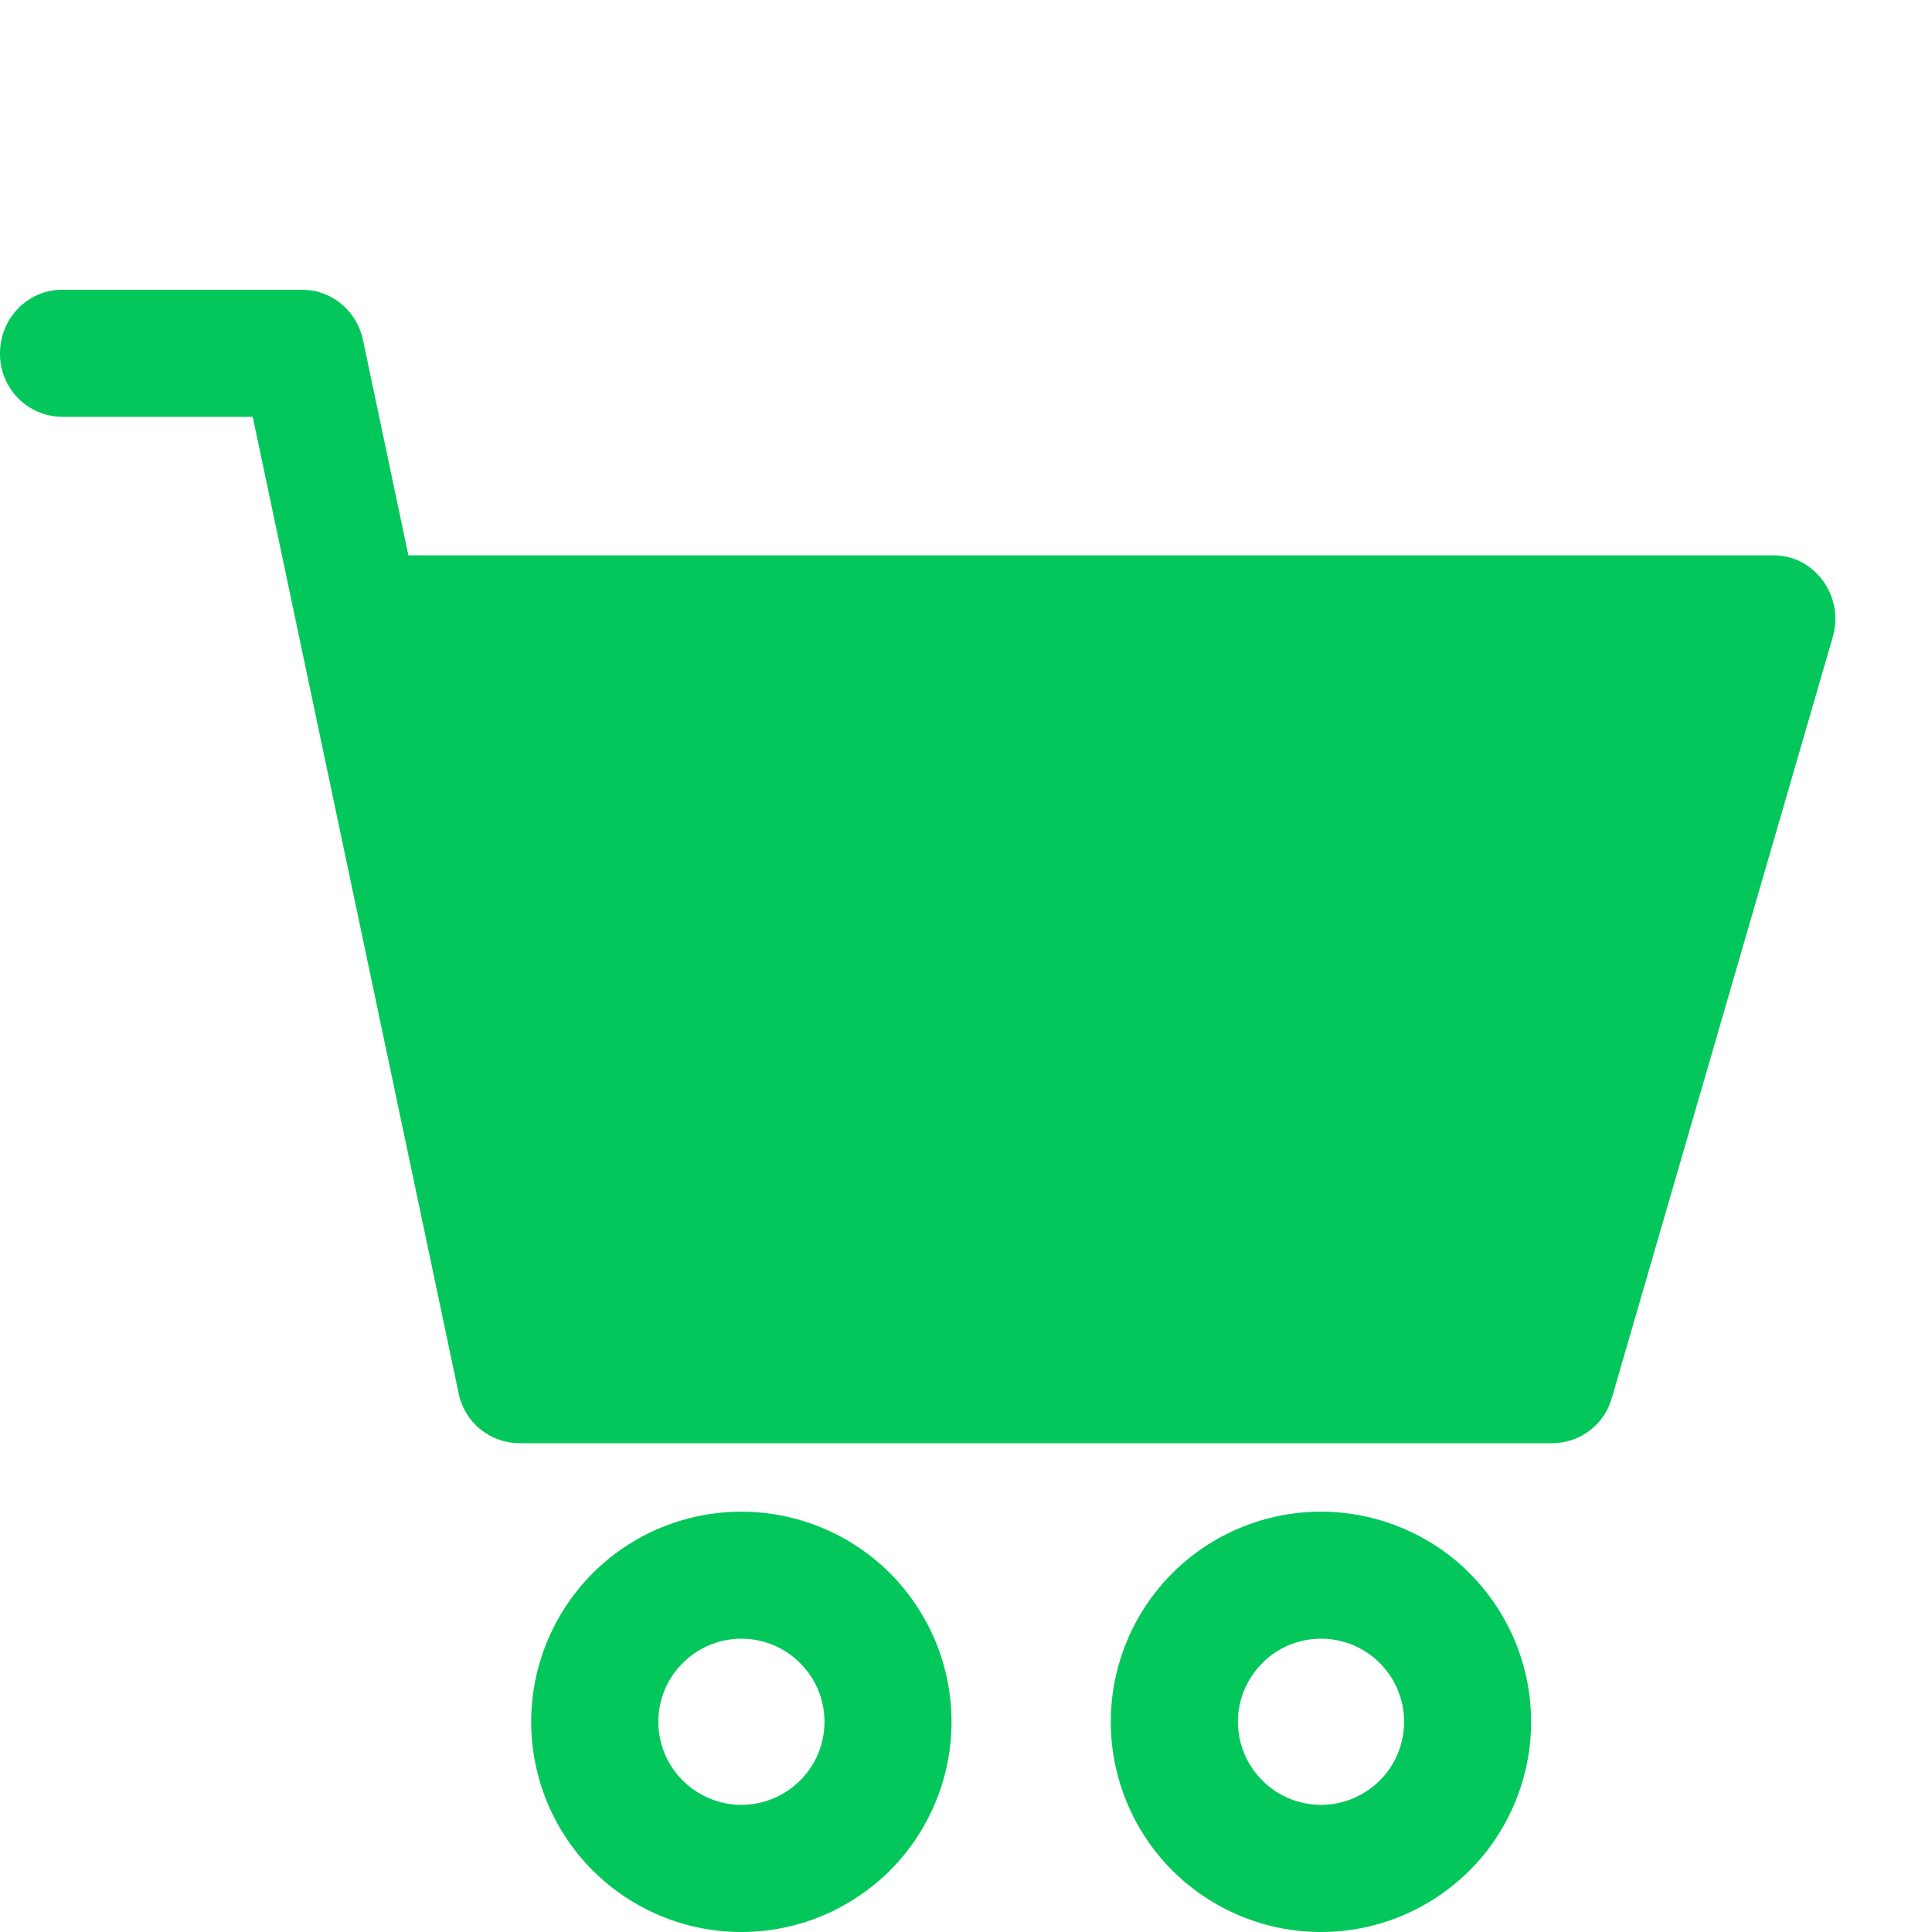
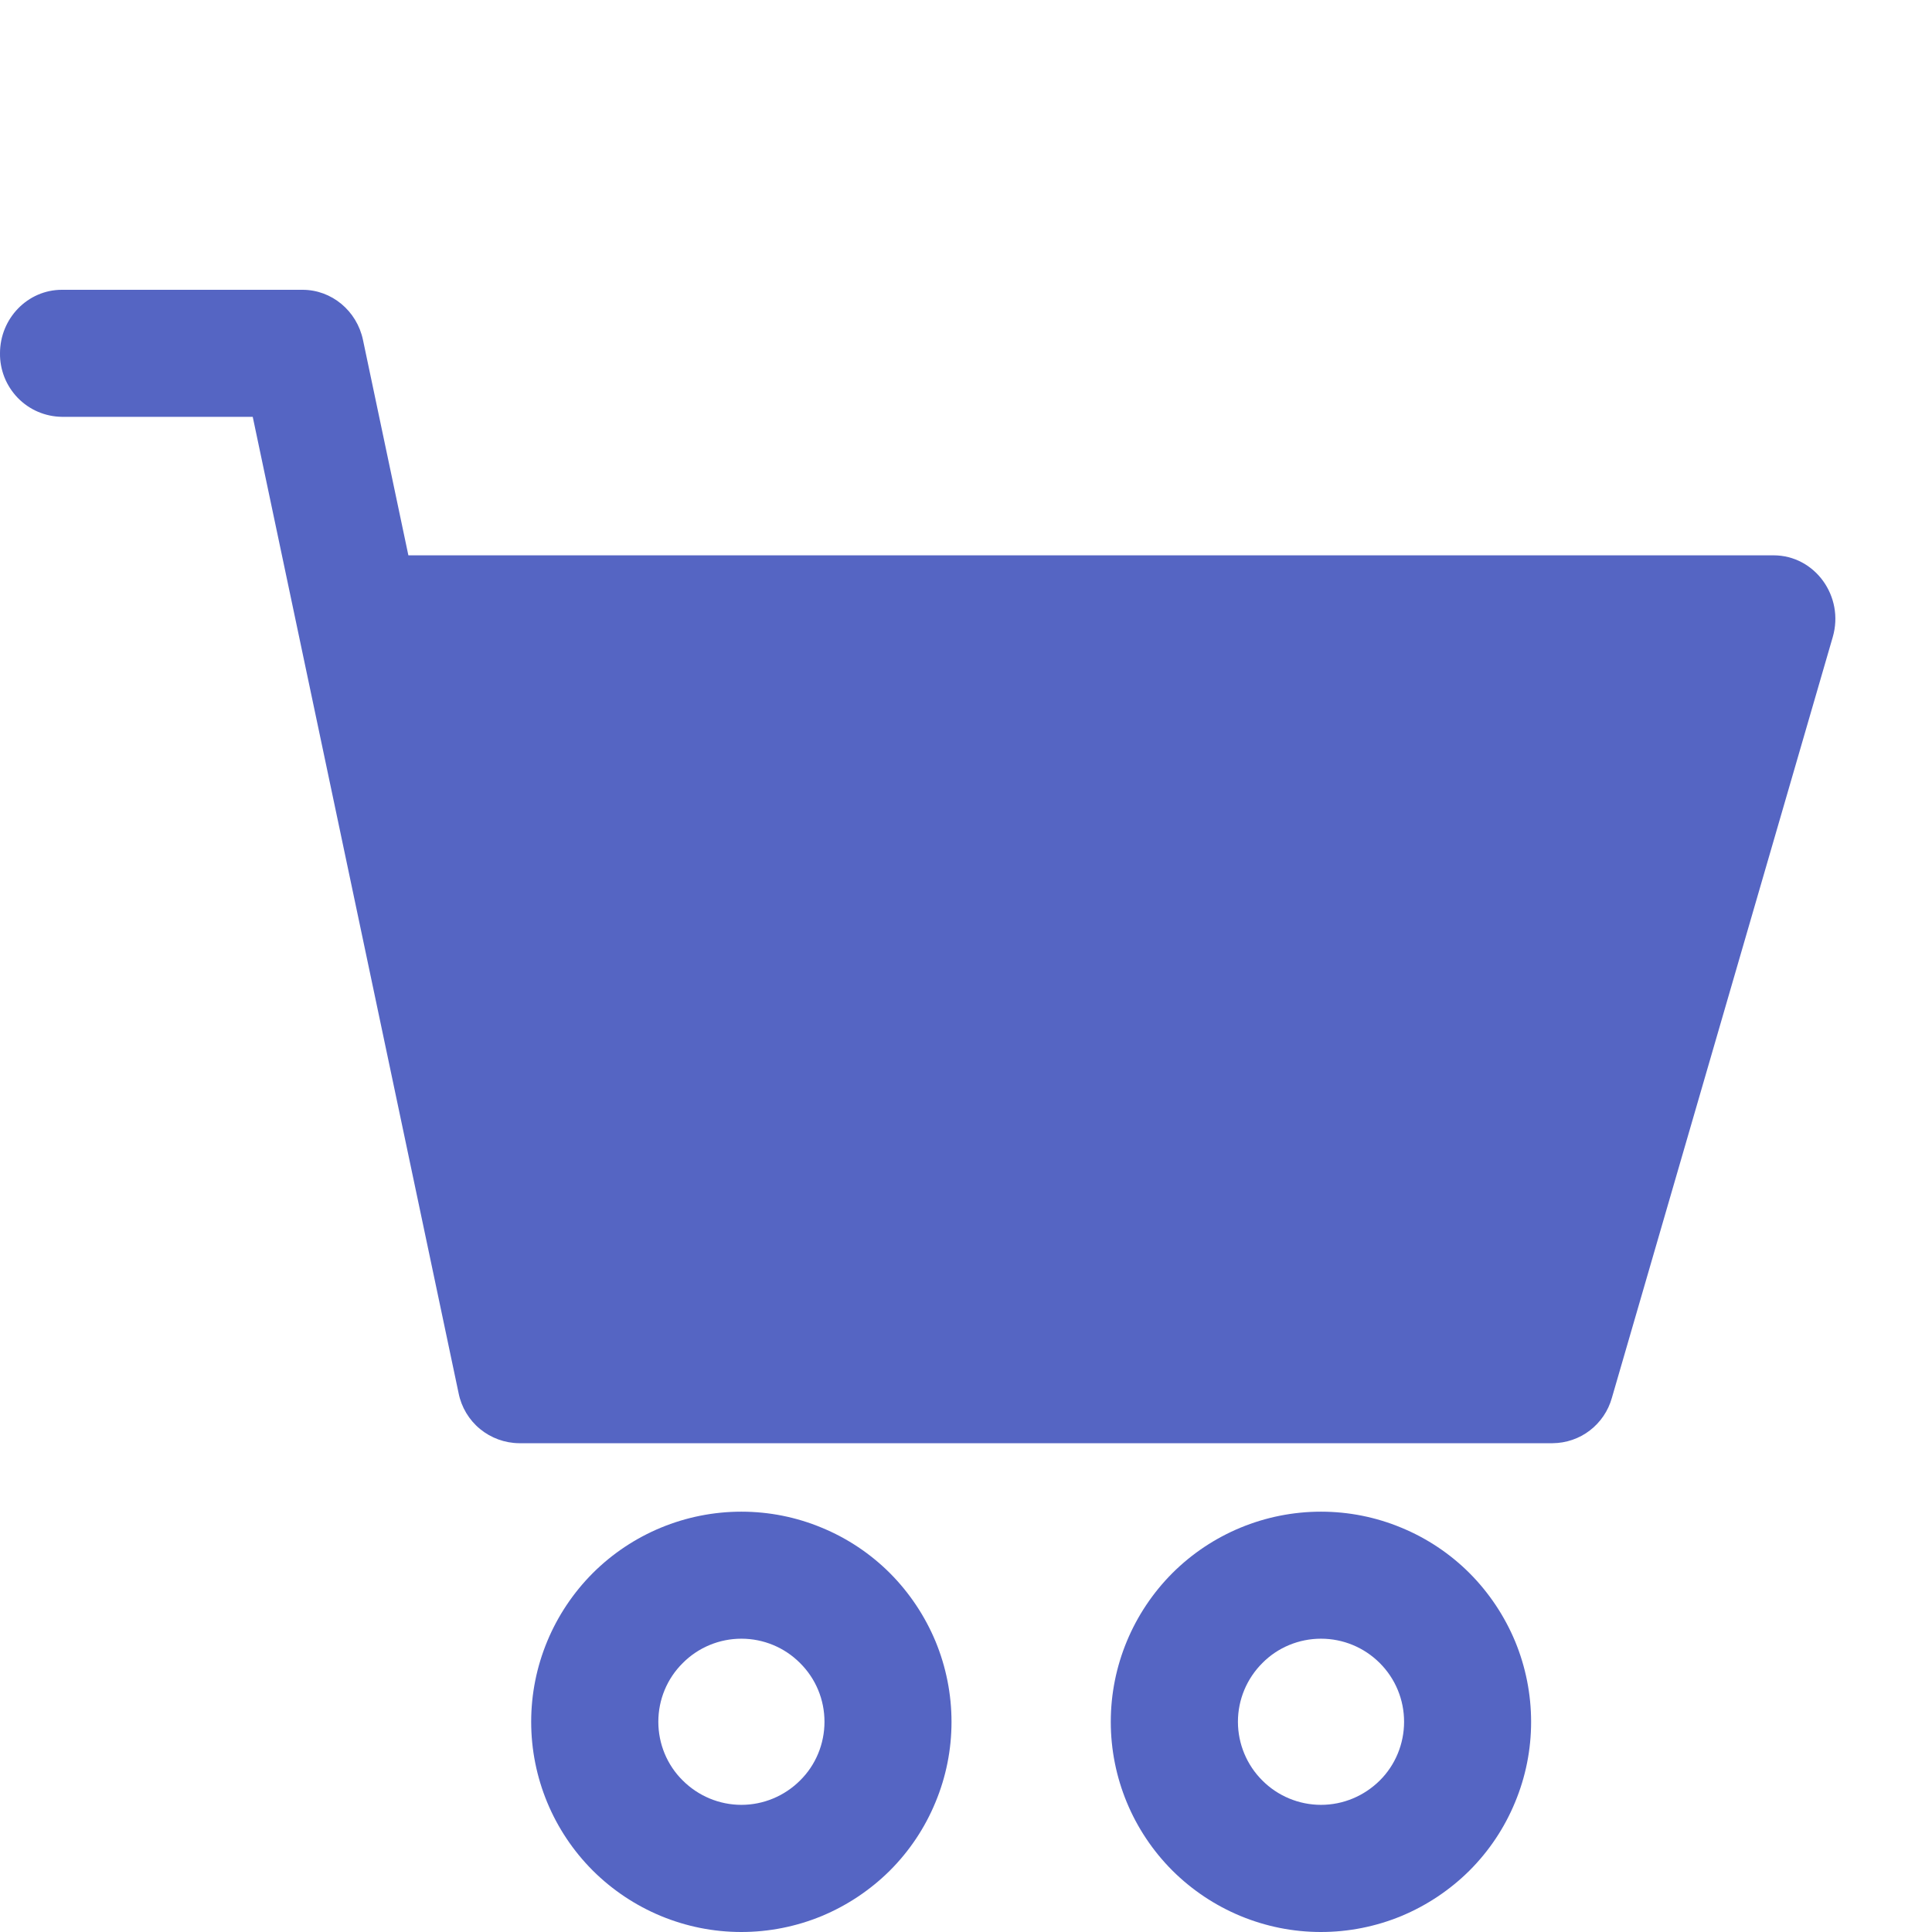
<svg xmlns="http://www.w3.org/2000/svg" width="16" height="16" viewBox="0 0 16 16" fill="none">
  <g clip-path="url(#clip0)">
-     <path fill-rule="evenodd" clip-rule="evenodd" d="M6.14 12.519C6.369 12.519 6.595 12.564 6.806 12.652C7.017 12.739 7.209 12.867 7.371 13.029C7.532 13.191 7.66 13.383 7.748 13.594C7.835 13.805 7.88 14.031 7.88 14.26C7.88 14.489 7.835 14.715 7.747 14.926C7.66 15.137 7.532 15.329 7.37 15.491C7.208 15.652 7.016 15.78 6.805 15.868C6.594 15.955 6.368 16 6.139 16C5.677 16 5.235 15.816 4.908 15.49C4.582 15.163 4.399 14.721 4.399 14.259C4.399 13.797 4.583 13.355 4.909 13.028C5.236 12.702 5.678 12.519 6.14 12.519ZM10.94 12.519C11.169 12.519 11.395 12.564 11.606 12.652C11.817 12.739 12.009 12.867 12.171 13.029C12.332 13.191 12.46 13.383 12.548 13.594C12.635 13.805 12.68 14.031 12.68 14.26C12.68 14.489 12.635 14.715 12.547 14.926C12.46 15.137 12.332 15.329 12.17 15.491C12.008 15.652 11.816 15.78 11.605 15.868C11.394 15.955 11.168 16 10.939 16C10.477 16 10.035 15.816 9.708 15.49C9.382 15.163 9.199 14.721 9.199 14.259C9.199 13.797 9.383 13.355 9.709 13.028C10.036 12.702 10.478 12.519 10.94 12.519ZM6.14 13.571C5.958 13.571 5.783 13.643 5.654 13.773C5.524 13.902 5.452 14.076 5.452 14.259C5.452 14.441 5.524 14.617 5.654 14.745C5.783 14.874 5.958 14.947 6.14 14.947C6.322 14.947 6.497 14.874 6.626 14.745C6.756 14.617 6.828 14.441 6.828 14.259C6.828 14.076 6.756 13.902 6.626 13.773C6.497 13.643 6.322 13.571 6.14 13.571ZM10.94 13.571C10.758 13.571 10.582 13.643 10.454 13.773C10.325 13.902 10.252 14.076 10.252 14.259C10.252 14.441 10.325 14.617 10.454 14.745C10.582 14.874 10.758 14.947 10.94 14.947C11.123 14.947 11.297 14.874 11.427 14.745C11.556 14.617 11.628 14.441 11.628 14.259C11.628 14.076 11.556 13.902 11.427 13.773C11.297 13.643 11.123 13.571 10.94 13.571ZM2.506 2.4C2.746 2.4 2.955 2.573 3.006 2.815L3.382 4.599H14.688C15.03 4.599 15.276 4.939 15.178 5.276L13.349 11.576C13.319 11.684 13.255 11.778 13.167 11.846C13.079 11.914 12.97 11.951 12.859 11.952H4.299C4.181 11.951 4.066 11.909 3.975 11.834C3.884 11.759 3.821 11.654 3.798 11.538L2.093 3.452H0.512C0.444 3.451 0.377 3.437 0.314 3.41C0.251 3.383 0.195 3.344 0.147 3.295C0.1 3.246 0.062 3.188 0.037 3.125C0.012 3.062 -0.001 2.994 -1.74899e-06 2.926C-1.74899e-06 2.636 0.23 2.4 0.512 2.4H2.506Z" fill="#04c75b" />
+     <path fill-rule="evenodd" clip-rule="evenodd" d="M6.14 12.519C6.369 12.519 6.595 12.564 6.806 12.652C7.017 12.739 7.209 12.867 7.371 13.029C7.532 13.191 7.66 13.383 7.748 13.594C7.835 13.805 7.88 14.031 7.88 14.26C7.88 14.489 7.835 14.715 7.747 14.926C7.66 15.137 7.532 15.329 7.37 15.491C7.208 15.652 7.016 15.78 6.805 15.868C6.594 15.955 6.368 16 6.139 16C5.677 16 5.235 15.816 4.908 15.49C4.582 15.163 4.399 14.721 4.399 14.259C4.399 13.797 4.583 13.355 4.909 13.028C5.236 12.702 5.678 12.519 6.14 12.519ZM10.94 12.519C11.169 12.519 11.395 12.564 11.606 12.652C11.817 12.739 12.009 12.867 12.171 13.029C12.332 13.191 12.46 13.383 12.548 13.594C12.635 13.805 12.68 14.031 12.68 14.26C12.68 14.489 12.635 14.715 12.547 14.926C12.46 15.137 12.332 15.329 12.17 15.491C12.008 15.652 11.816 15.78 11.605 15.868C11.394 15.955 11.168 16 10.939 16C10.477 16 10.035 15.816 9.708 15.49C9.382 15.163 9.199 14.721 9.199 14.259C9.199 13.797 9.383 13.355 9.709 13.028C10.036 12.702 10.478 12.519 10.94 12.519ZM6.14 13.571C5.958 13.571 5.783 13.643 5.654 13.773C5.524 13.902 5.452 14.076 5.452 14.259C5.452 14.441 5.524 14.617 5.654 14.745C5.783 14.874 5.958 14.947 6.14 14.947C6.322 14.947 6.497 14.874 6.626 14.745C6.756 14.617 6.828 14.441 6.828 14.259C6.828 14.076 6.756 13.902 6.626 13.773C6.497 13.643 6.322 13.571 6.14 13.571ZM10.94 13.571C10.758 13.571 10.582 13.643 10.454 13.773C10.325 13.902 10.252 14.076 10.252 14.259C10.252 14.441 10.325 14.617 10.454 14.745C10.582 14.874 10.758 14.947 10.94 14.947C11.123 14.947 11.297 14.874 11.427 14.745C11.556 14.617 11.628 14.441 11.628 14.259C11.628 14.076 11.556 13.902 11.427 13.773C11.297 13.643 11.123 13.571 10.94 13.571ZM2.506 2.4C2.746 2.4 2.955 2.573 3.006 2.815L3.382 4.599H14.688C15.03 4.599 15.276 4.939 15.178 5.276L13.349 11.576C13.319 11.684 13.255 11.778 13.167 11.846C13.079 11.914 12.97 11.951 12.859 11.952H4.299C4.181 11.951 4.066 11.909 3.975 11.834C3.884 11.759 3.821 11.654 3.798 11.538L2.093 3.452H0.512C0.444 3.451 0.377 3.437 0.314 3.41C0.251 3.383 0.195 3.344 0.147 3.295C0.1 3.246 0.062 3.188 0.037 3.125C0.012 3.062 -0.001 2.994 -1.74899e-06 2.926C-1.74899e-06 2.636 0.23 2.4 0.512 2.4H2.506Z" fill="#5565c3" />
  </g>
  <defs>
    <clipPath id="clip0">
-       <rect width="16" height="16" fill="#04c75b" />
+       <rect width="16" height="16" fill="#5565c3" />
    </clipPath>
  </defs>
</svg>
